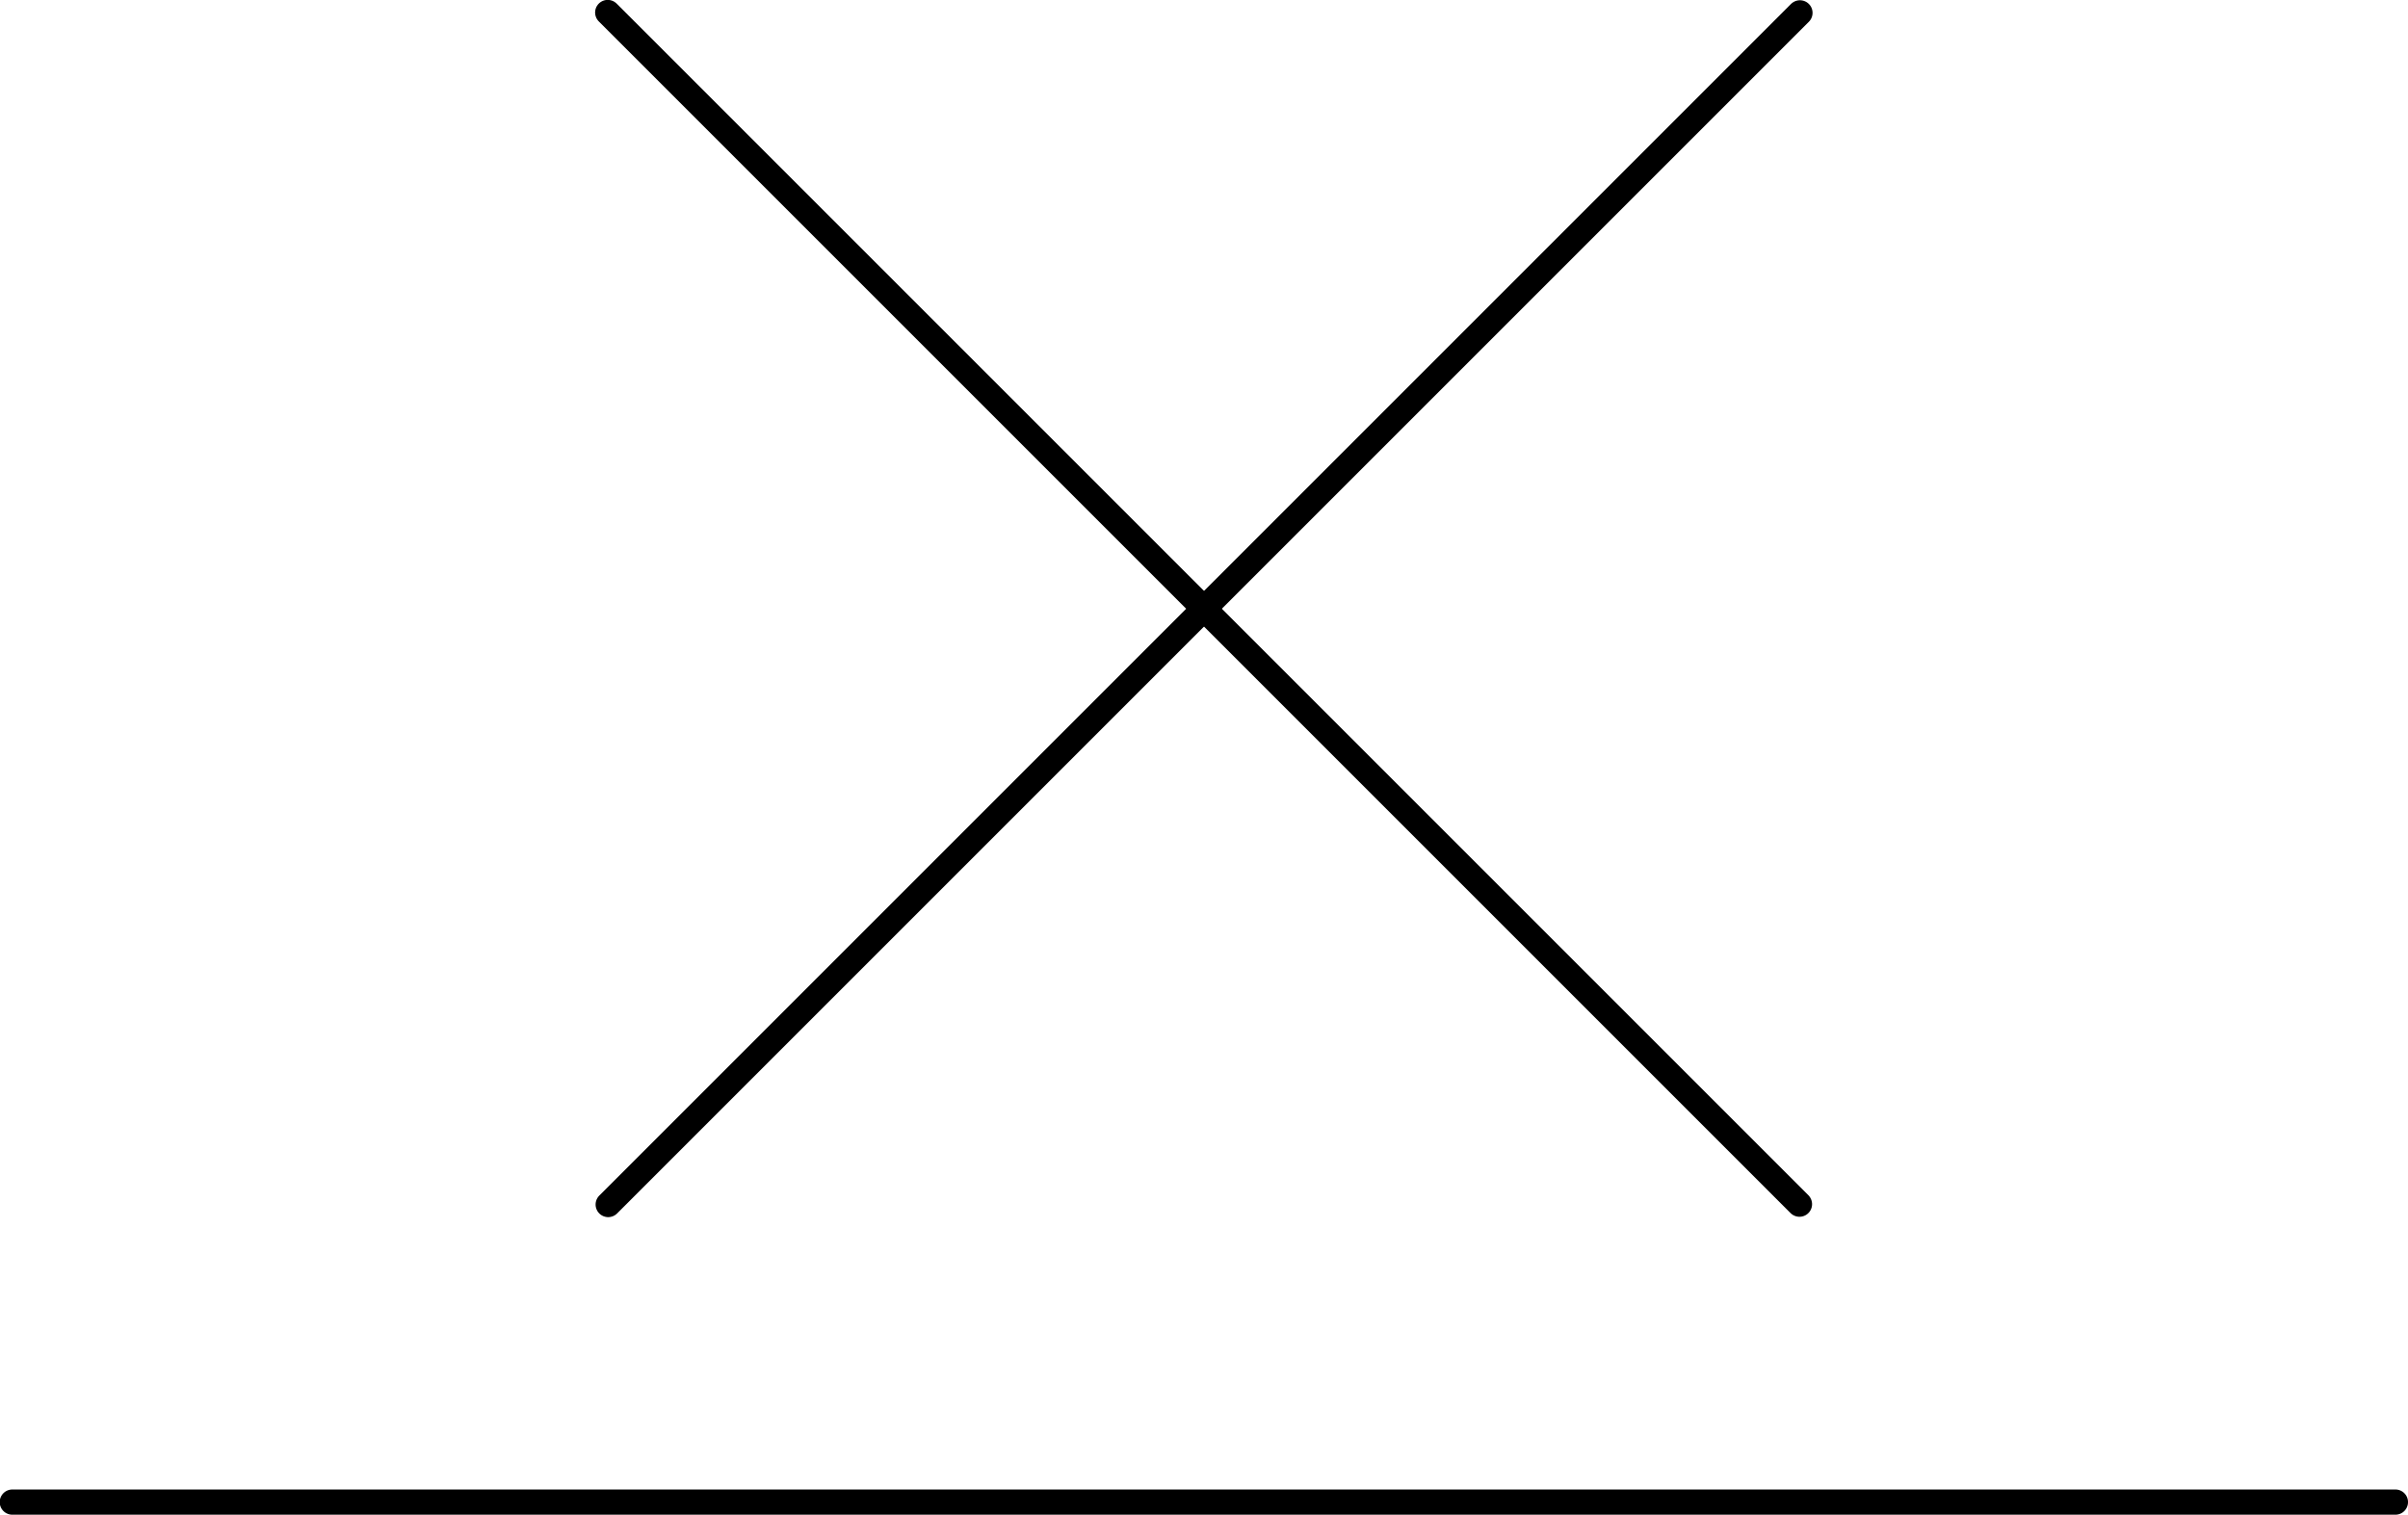
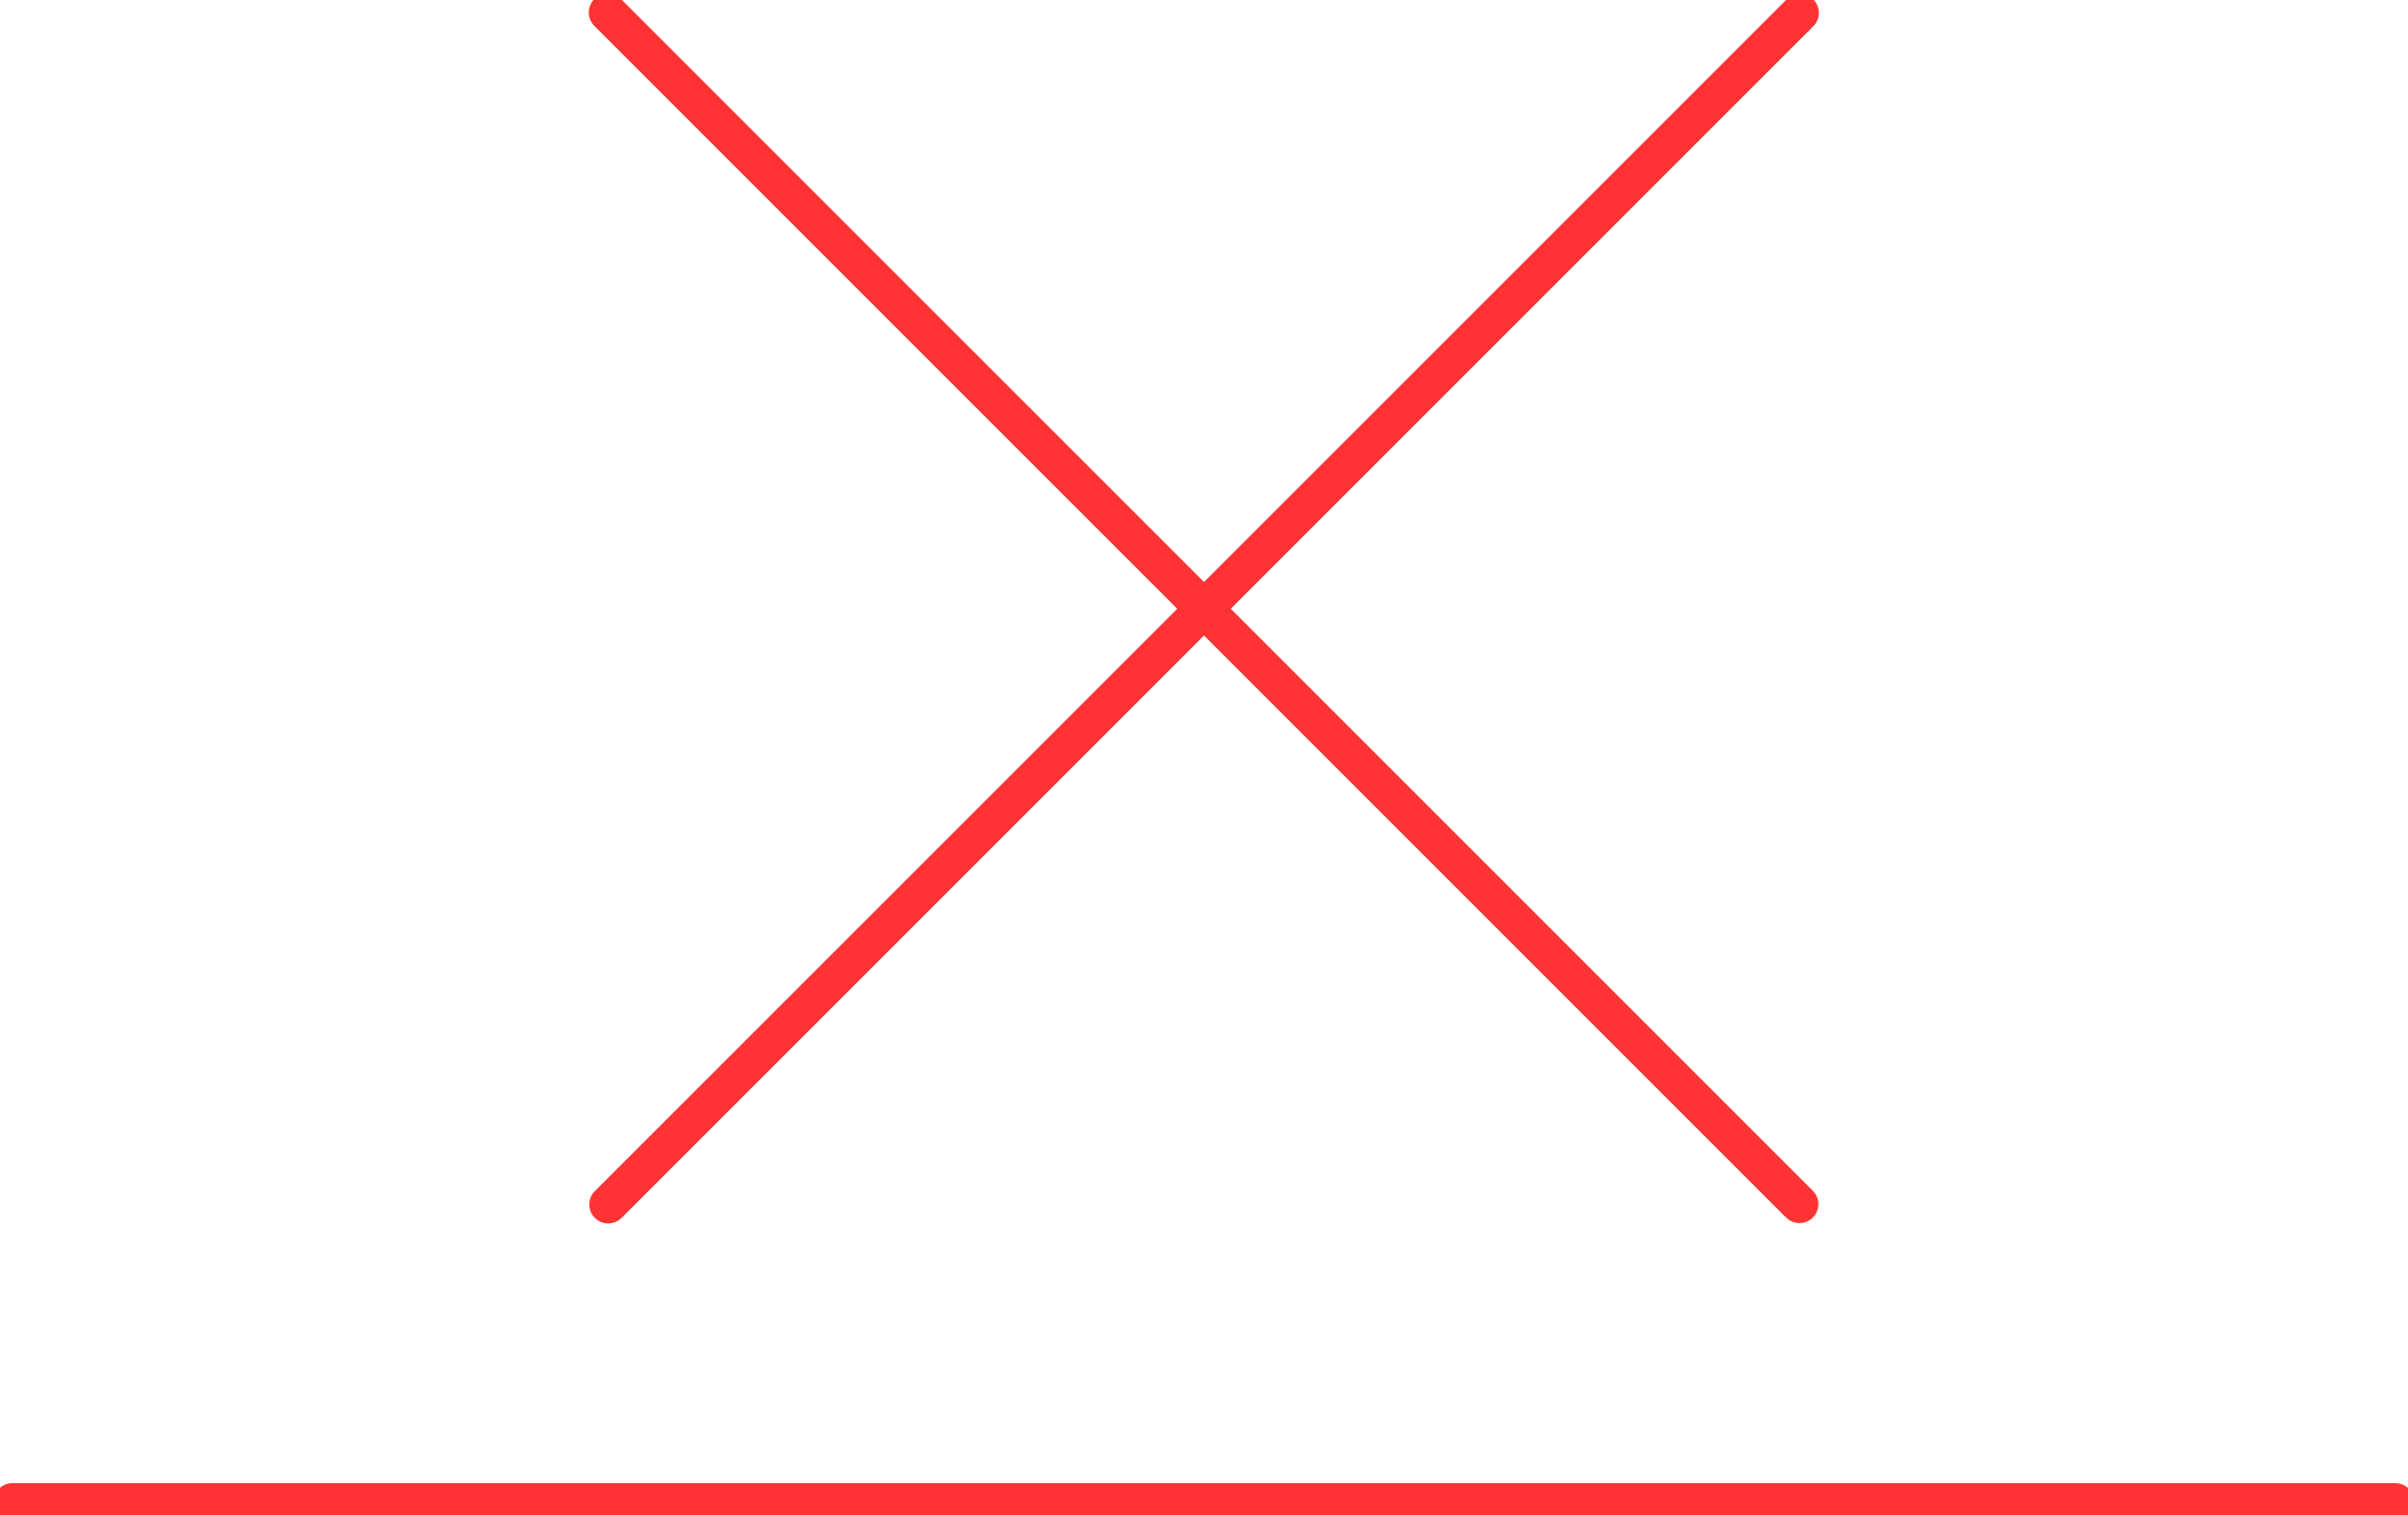
<svg xmlns="http://www.w3.org/2000/svg" width="0.318in" height="0.2in" viewBox="0 0 22.917 14.413" xml:space="preserve" color-interpolation-filters="sRGB" class="st2">
  <style type="text/css">
	
- 		.st1 {stroke:#000000;stroke-linecap:round;stroke-linejoin:round;stroke-width:0.24}
+ 		.st1 {stroke:#FF3333;stroke-linecap:round;stroke-linejoin:round;stroke-width:0.36}
		.st2 {fill:none;fill-rule:evenodd;font-size:12px;overflow:visible;stroke-linecap:square;stroke-miterlimit:3}
	
	</style>
  <g>
    <g id="1" transform="translate(0.12,-0.12)">
      <g id="2" transform="translate(22.6772,28.8265) rotate(180)">
        <path d="M0 14.41 L22.68 14.41" class="st1" />
      </g>
      <g id="3" transform="translate(5.66929,-2.83465)">
        <g id="4" transform="translate(21.5303,13.2663) rotate(135)">
          <path d="M0 14.41 L16.04 14.41" class="st1" />
        </g>
        <g id="5" transform="translate(1.14689,24.6049) rotate(-135)">
          <path d="M0 14.41 L16.04 14.41" class="st1" />
        </g>
      </g>
    </g>
  </g>
</svg>
